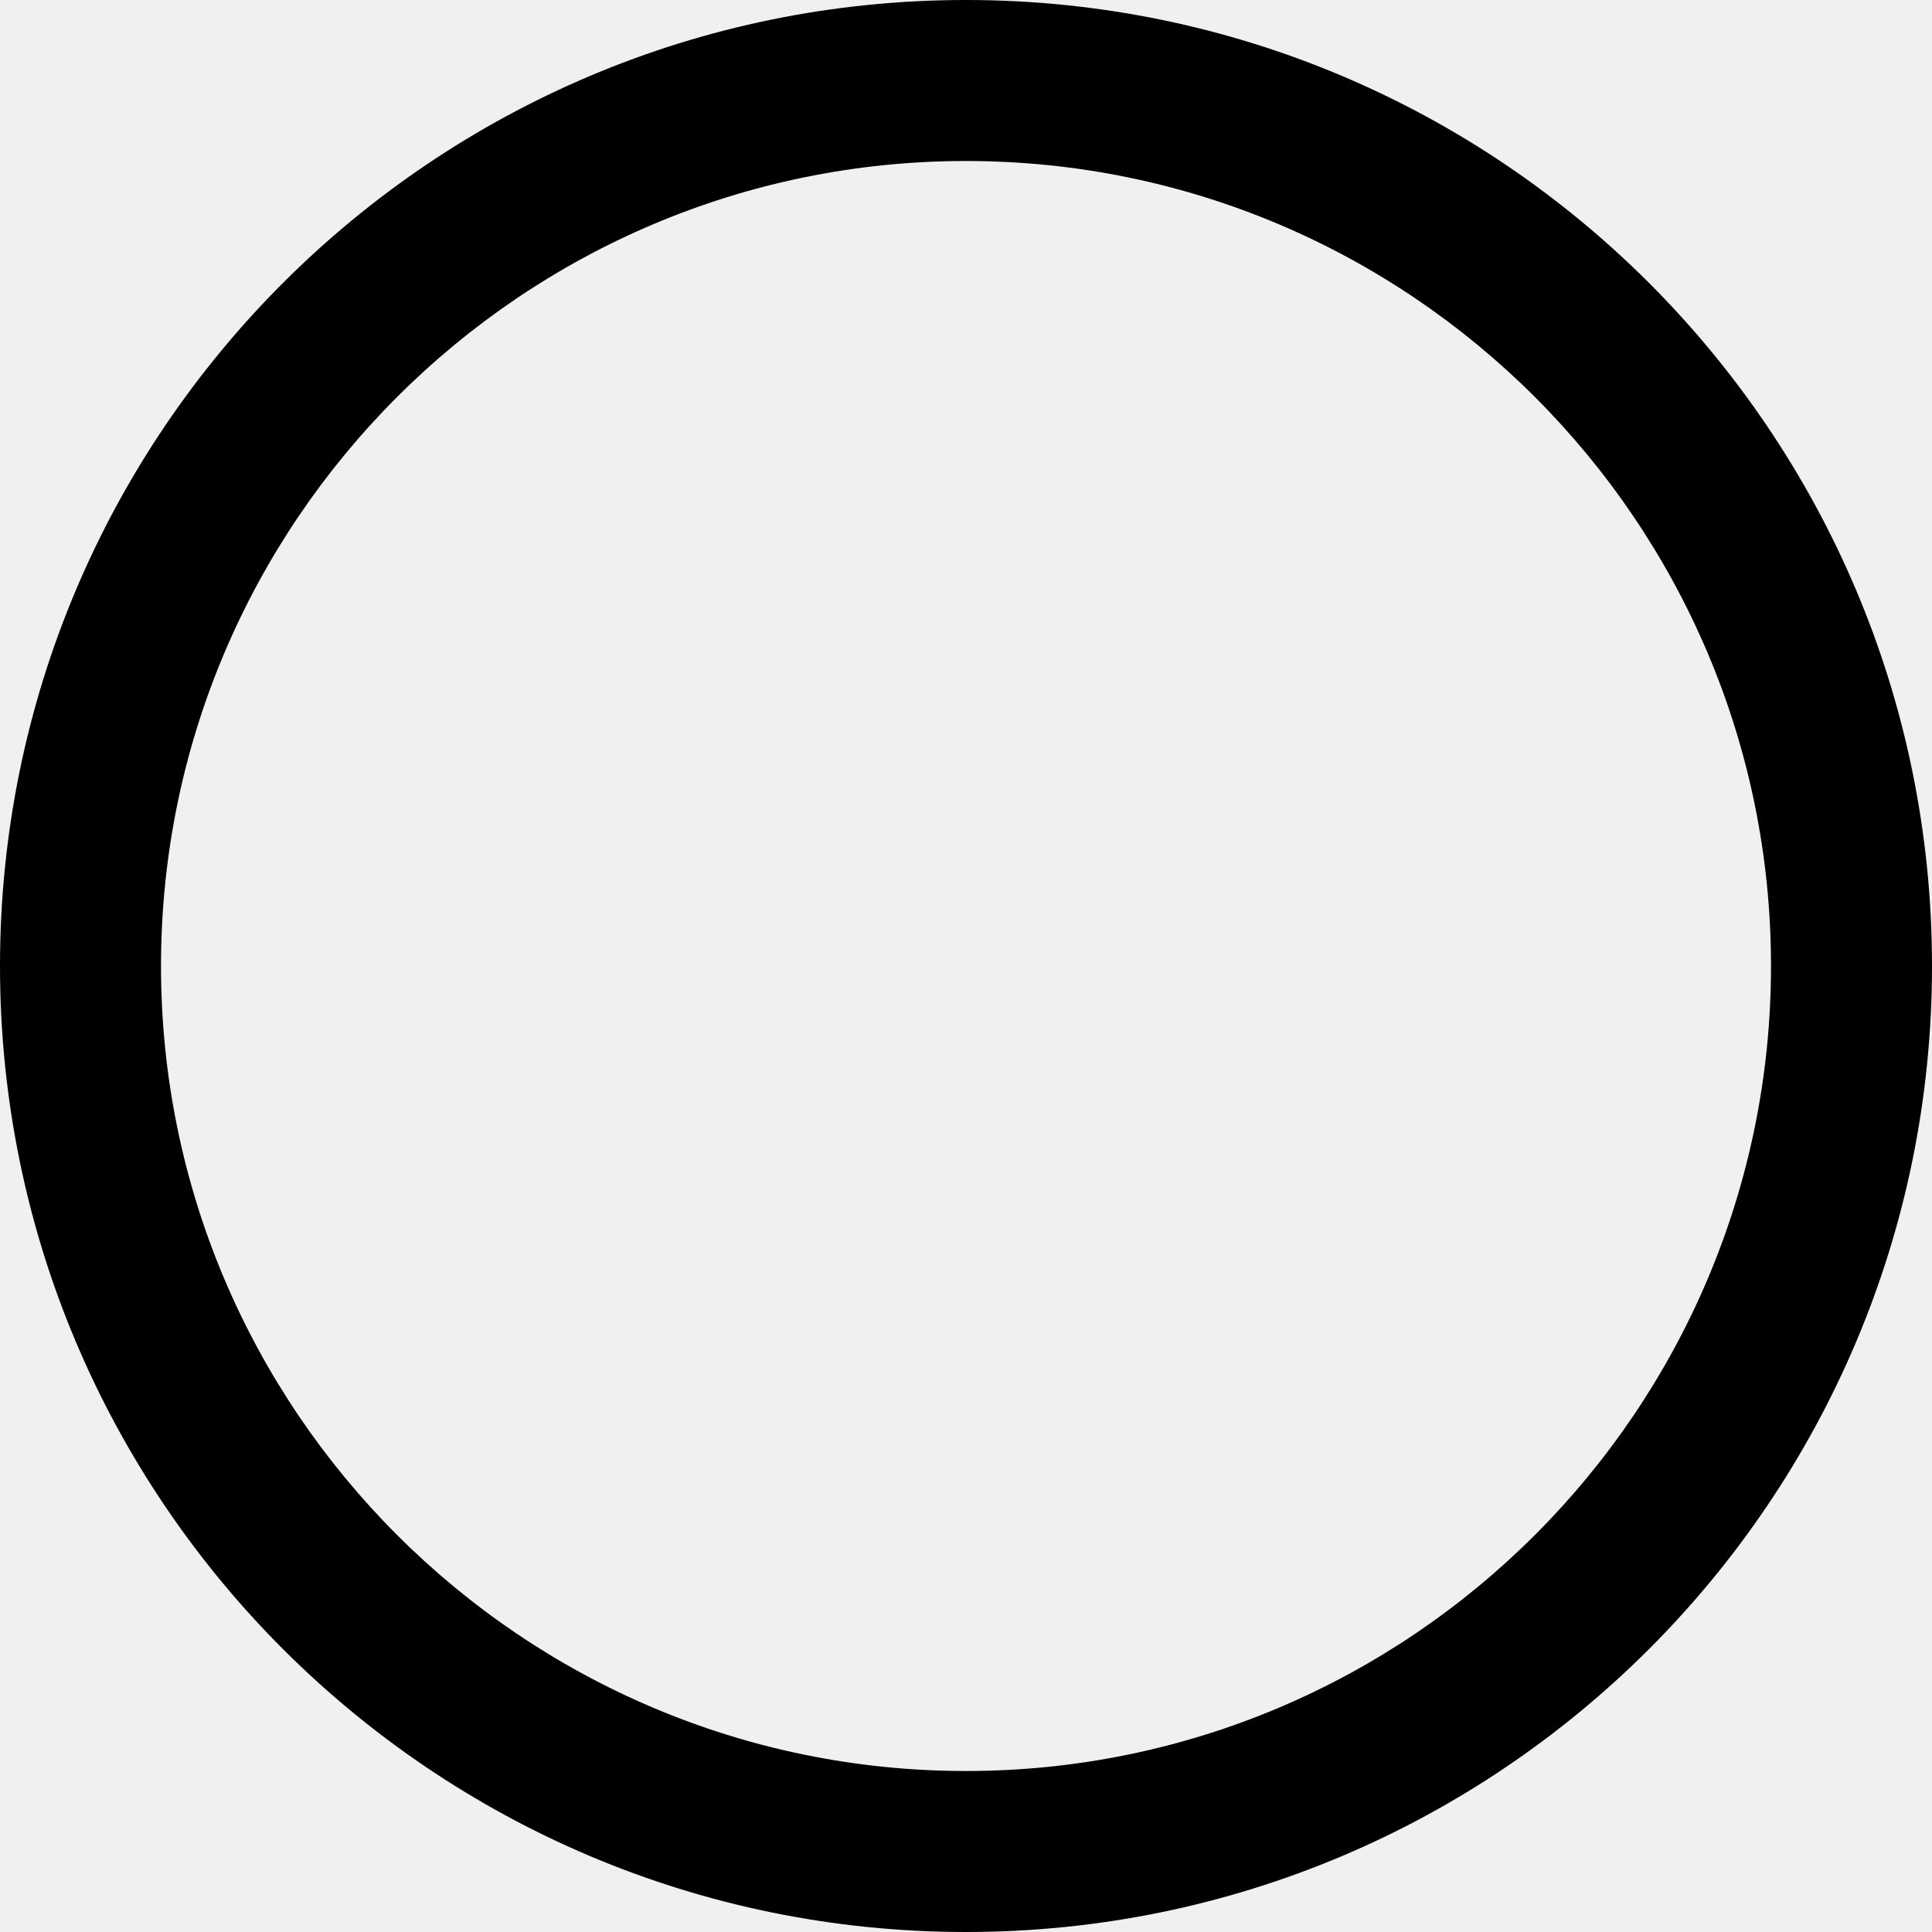
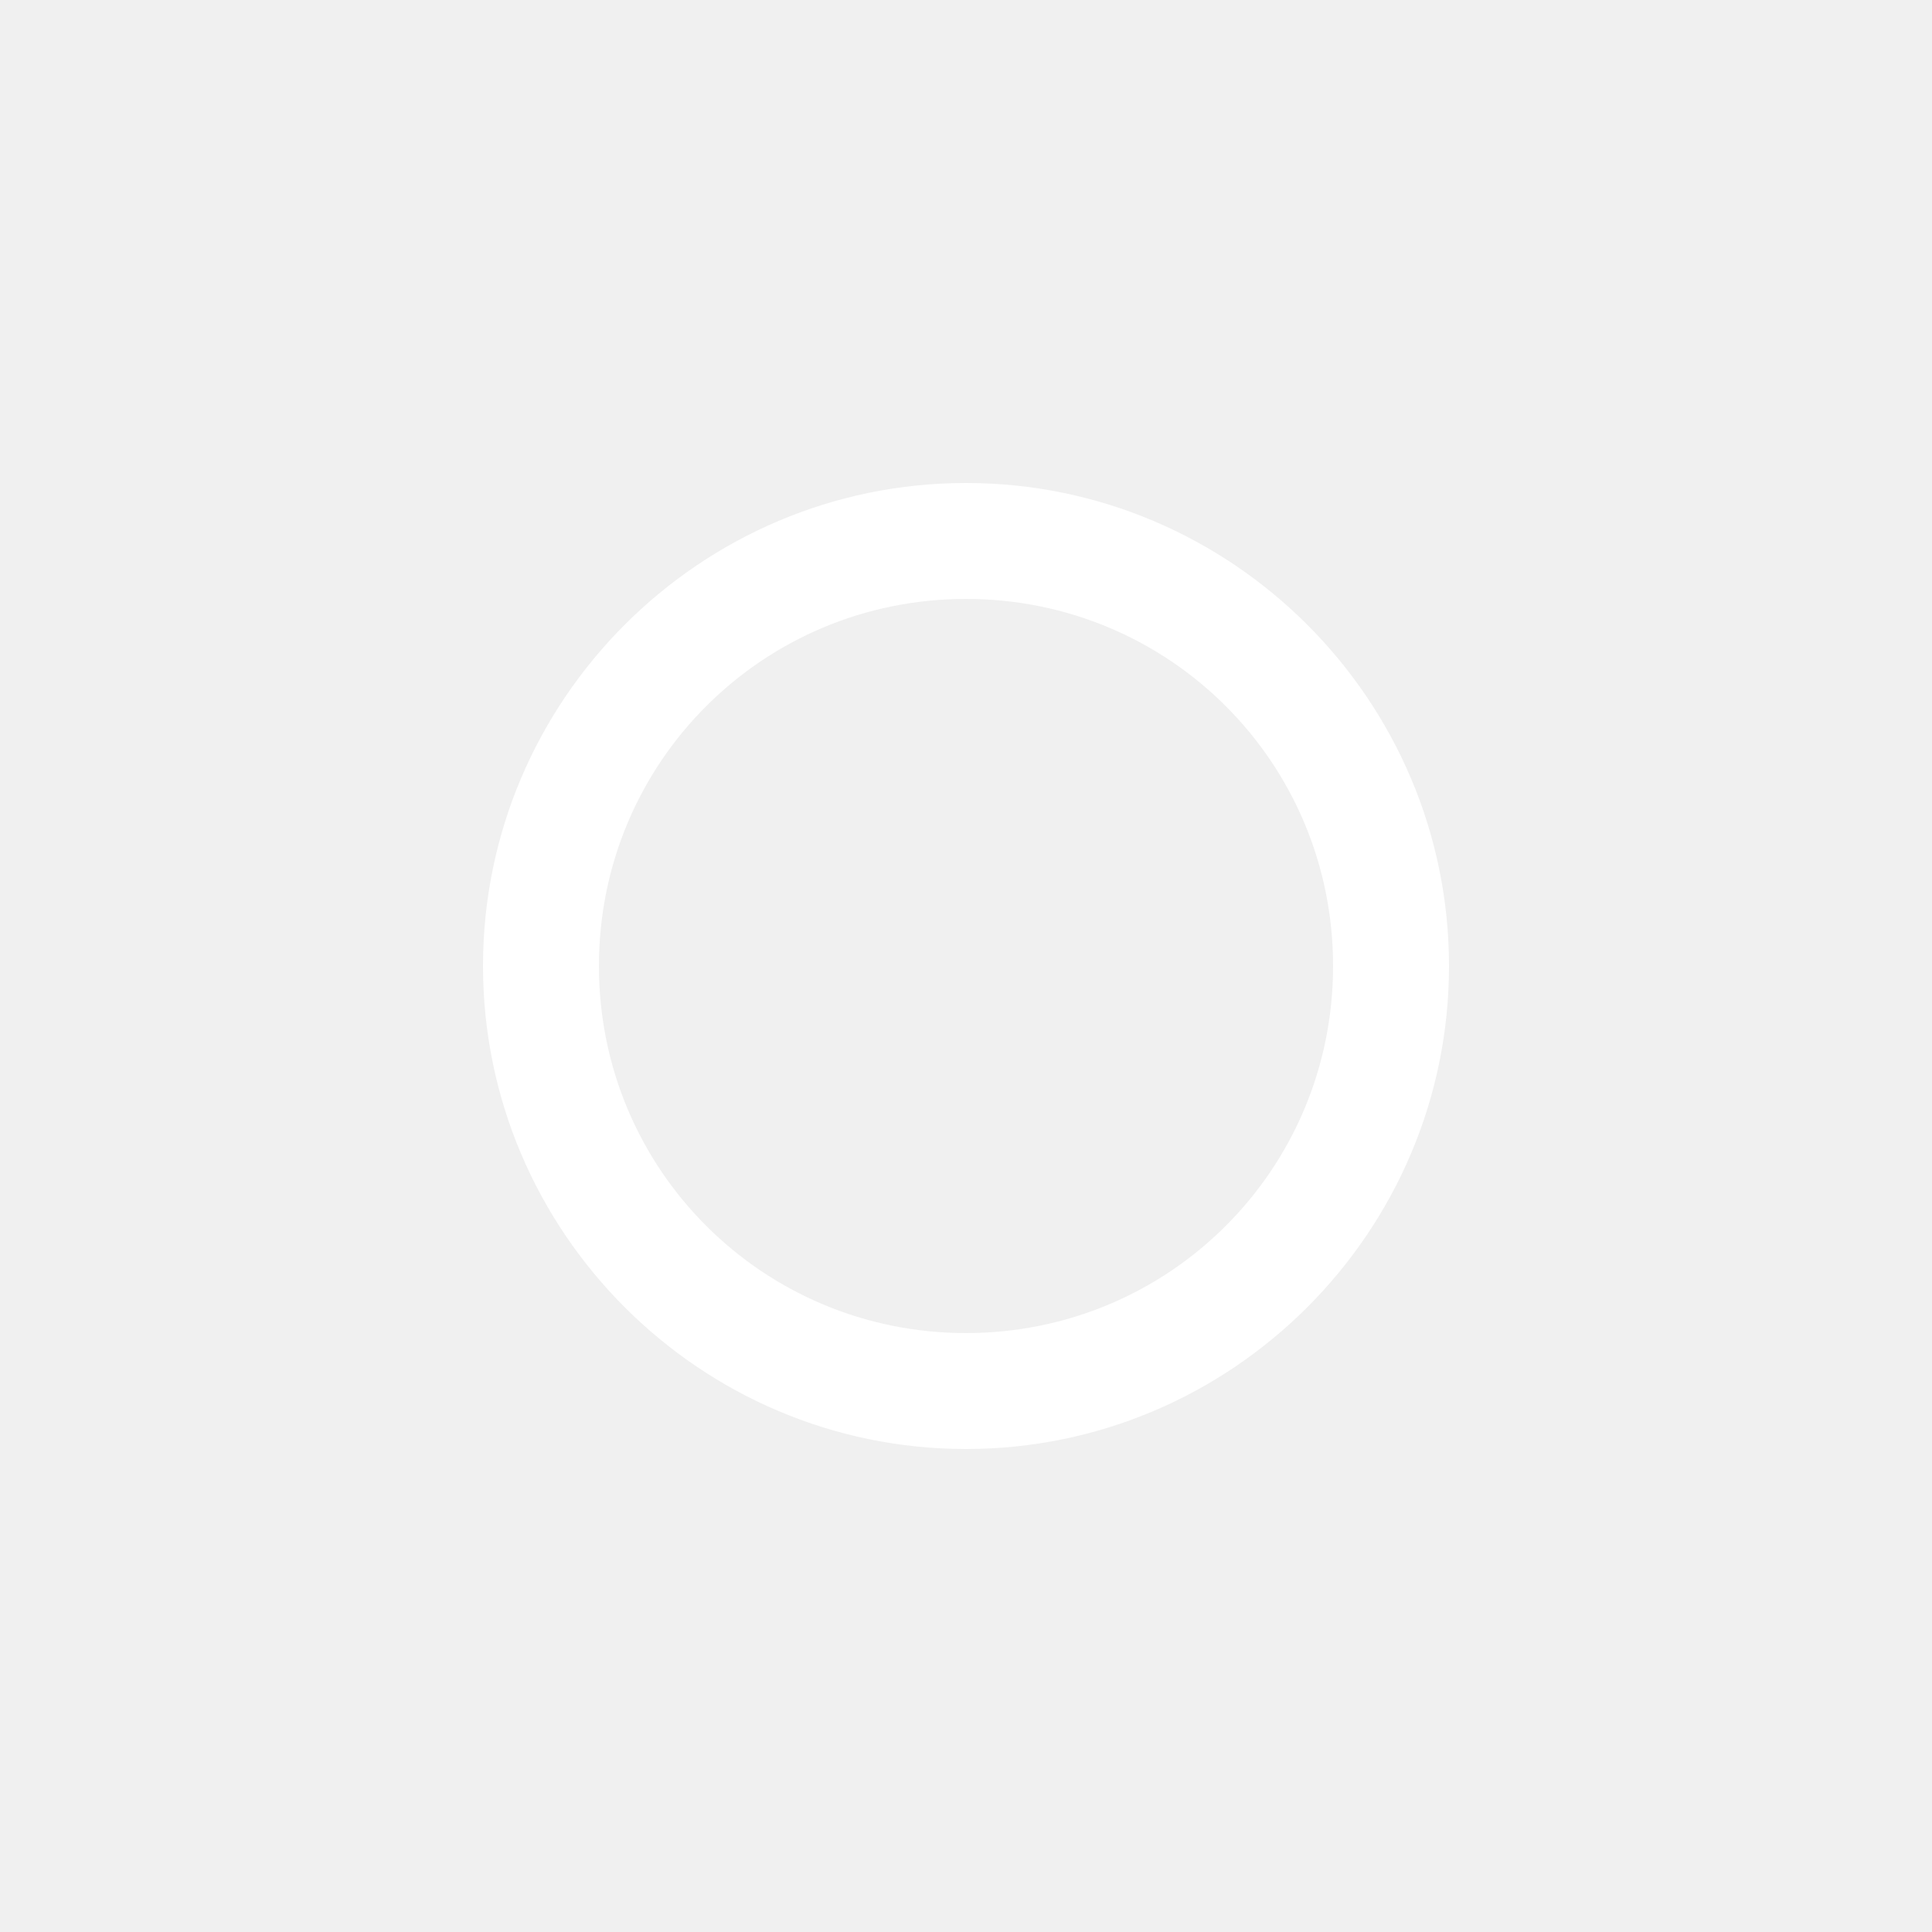
- <svg xmlns="http://www.w3.org/2000/svg" width="24" height="24" viewBox="0 0 24 24">
-   <path d="M12 2c5.514 0 10 4.486 10 10s-4.486 10-10 10-10-4.486-10-10 4.486-10 10-10zm0-2c-6.627 0-12 5.373-12 12s5.373 12 12 12 12-5.373 12-12-5.373-12-12-12z" />
+ <svg xmlns="http://www.w3.org/2000/svg" fill="#FFFFFF" version="1.1" x="0px" y="0px" viewBox="0 0 100 100">
+   <g transform="translate(0,-952.3622)">
+     <path style="text-indent:0;text-transform:none;direction:ltr;block-progression:tb;baseline-shift:baseline;color:#000000;enable-background:accumulate;" d="m 50,977.362 c -13.772,0 -25,11.229 -25,25 0,13.771 11.228,25 25,25 13.772,0 25,-11.229 25,-25 0,-13.771 -11.228,-25 -25,-25 z m 0,6 c 10.529,0 19,8.471 19,19 0,10.529 -8.471,19 -19,19 -10.529,0 -19,-8.471 -19,-19 0,-10.529 8.471,-19 19,-19 z" fill="#FFFFFF" fill-opacity="1" stroke="none" marker="none" visibility="visible" display="inline" overflow="visible" />
+   </g>
</svg>
